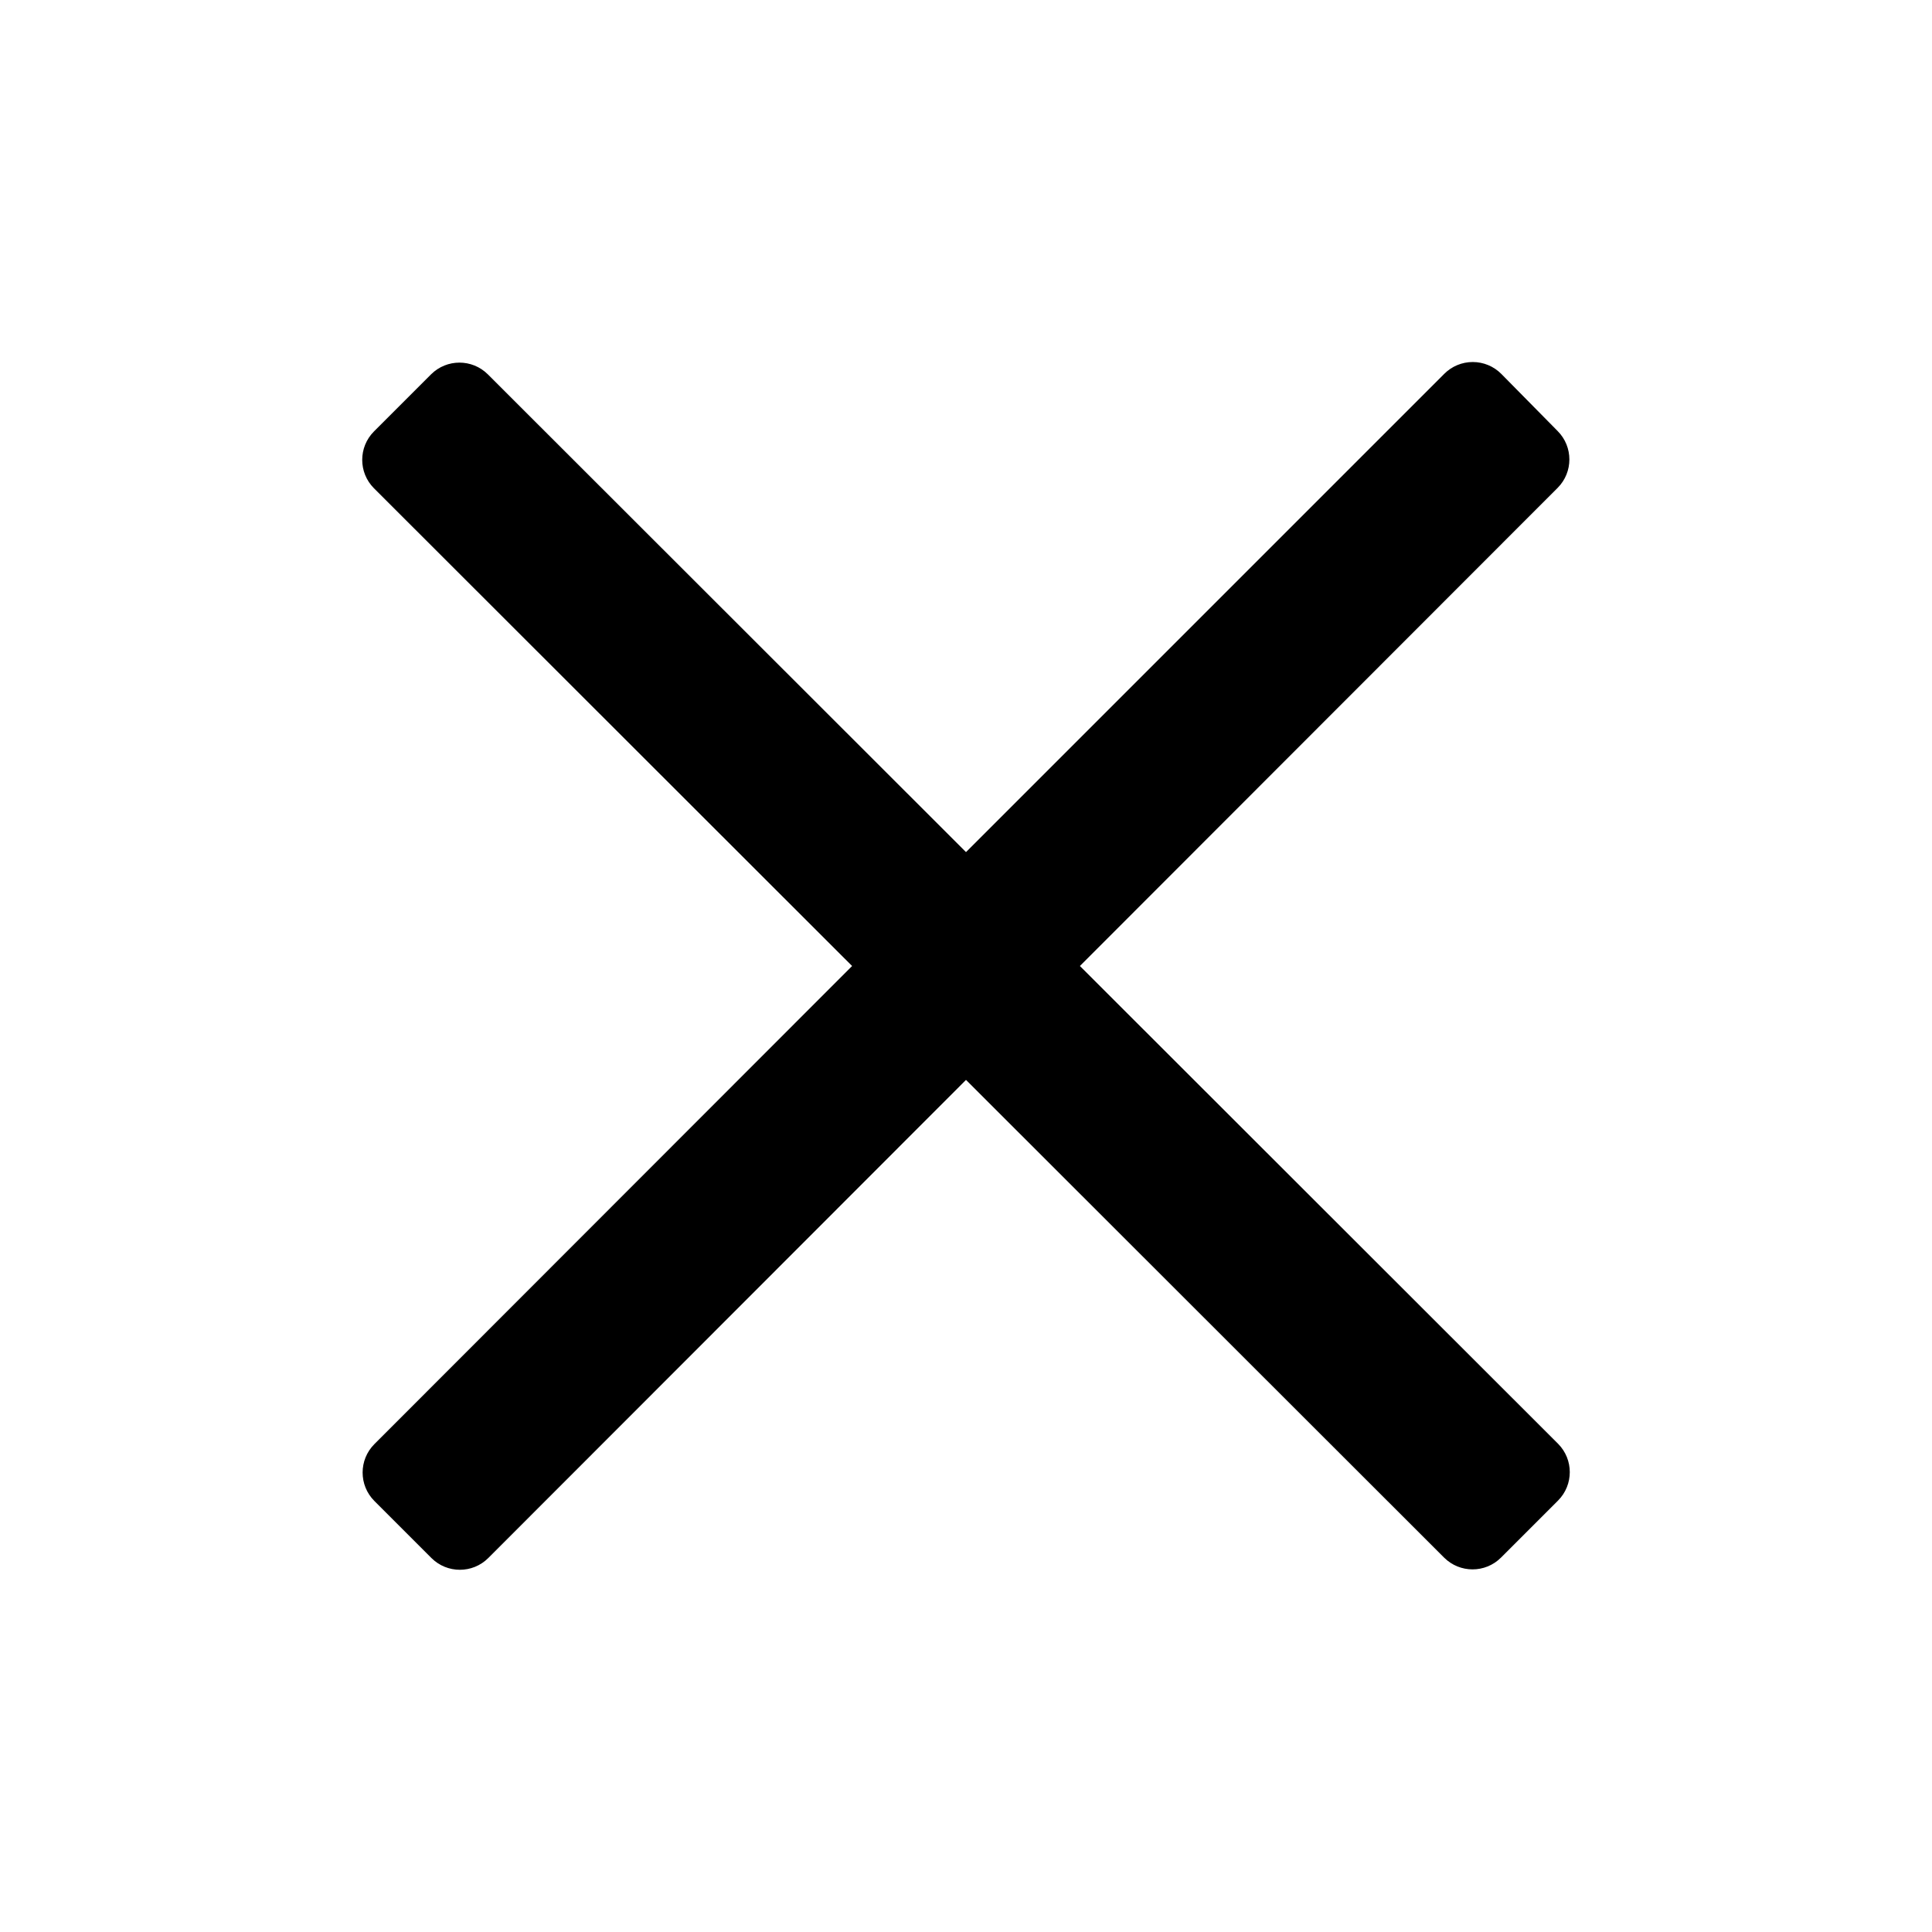
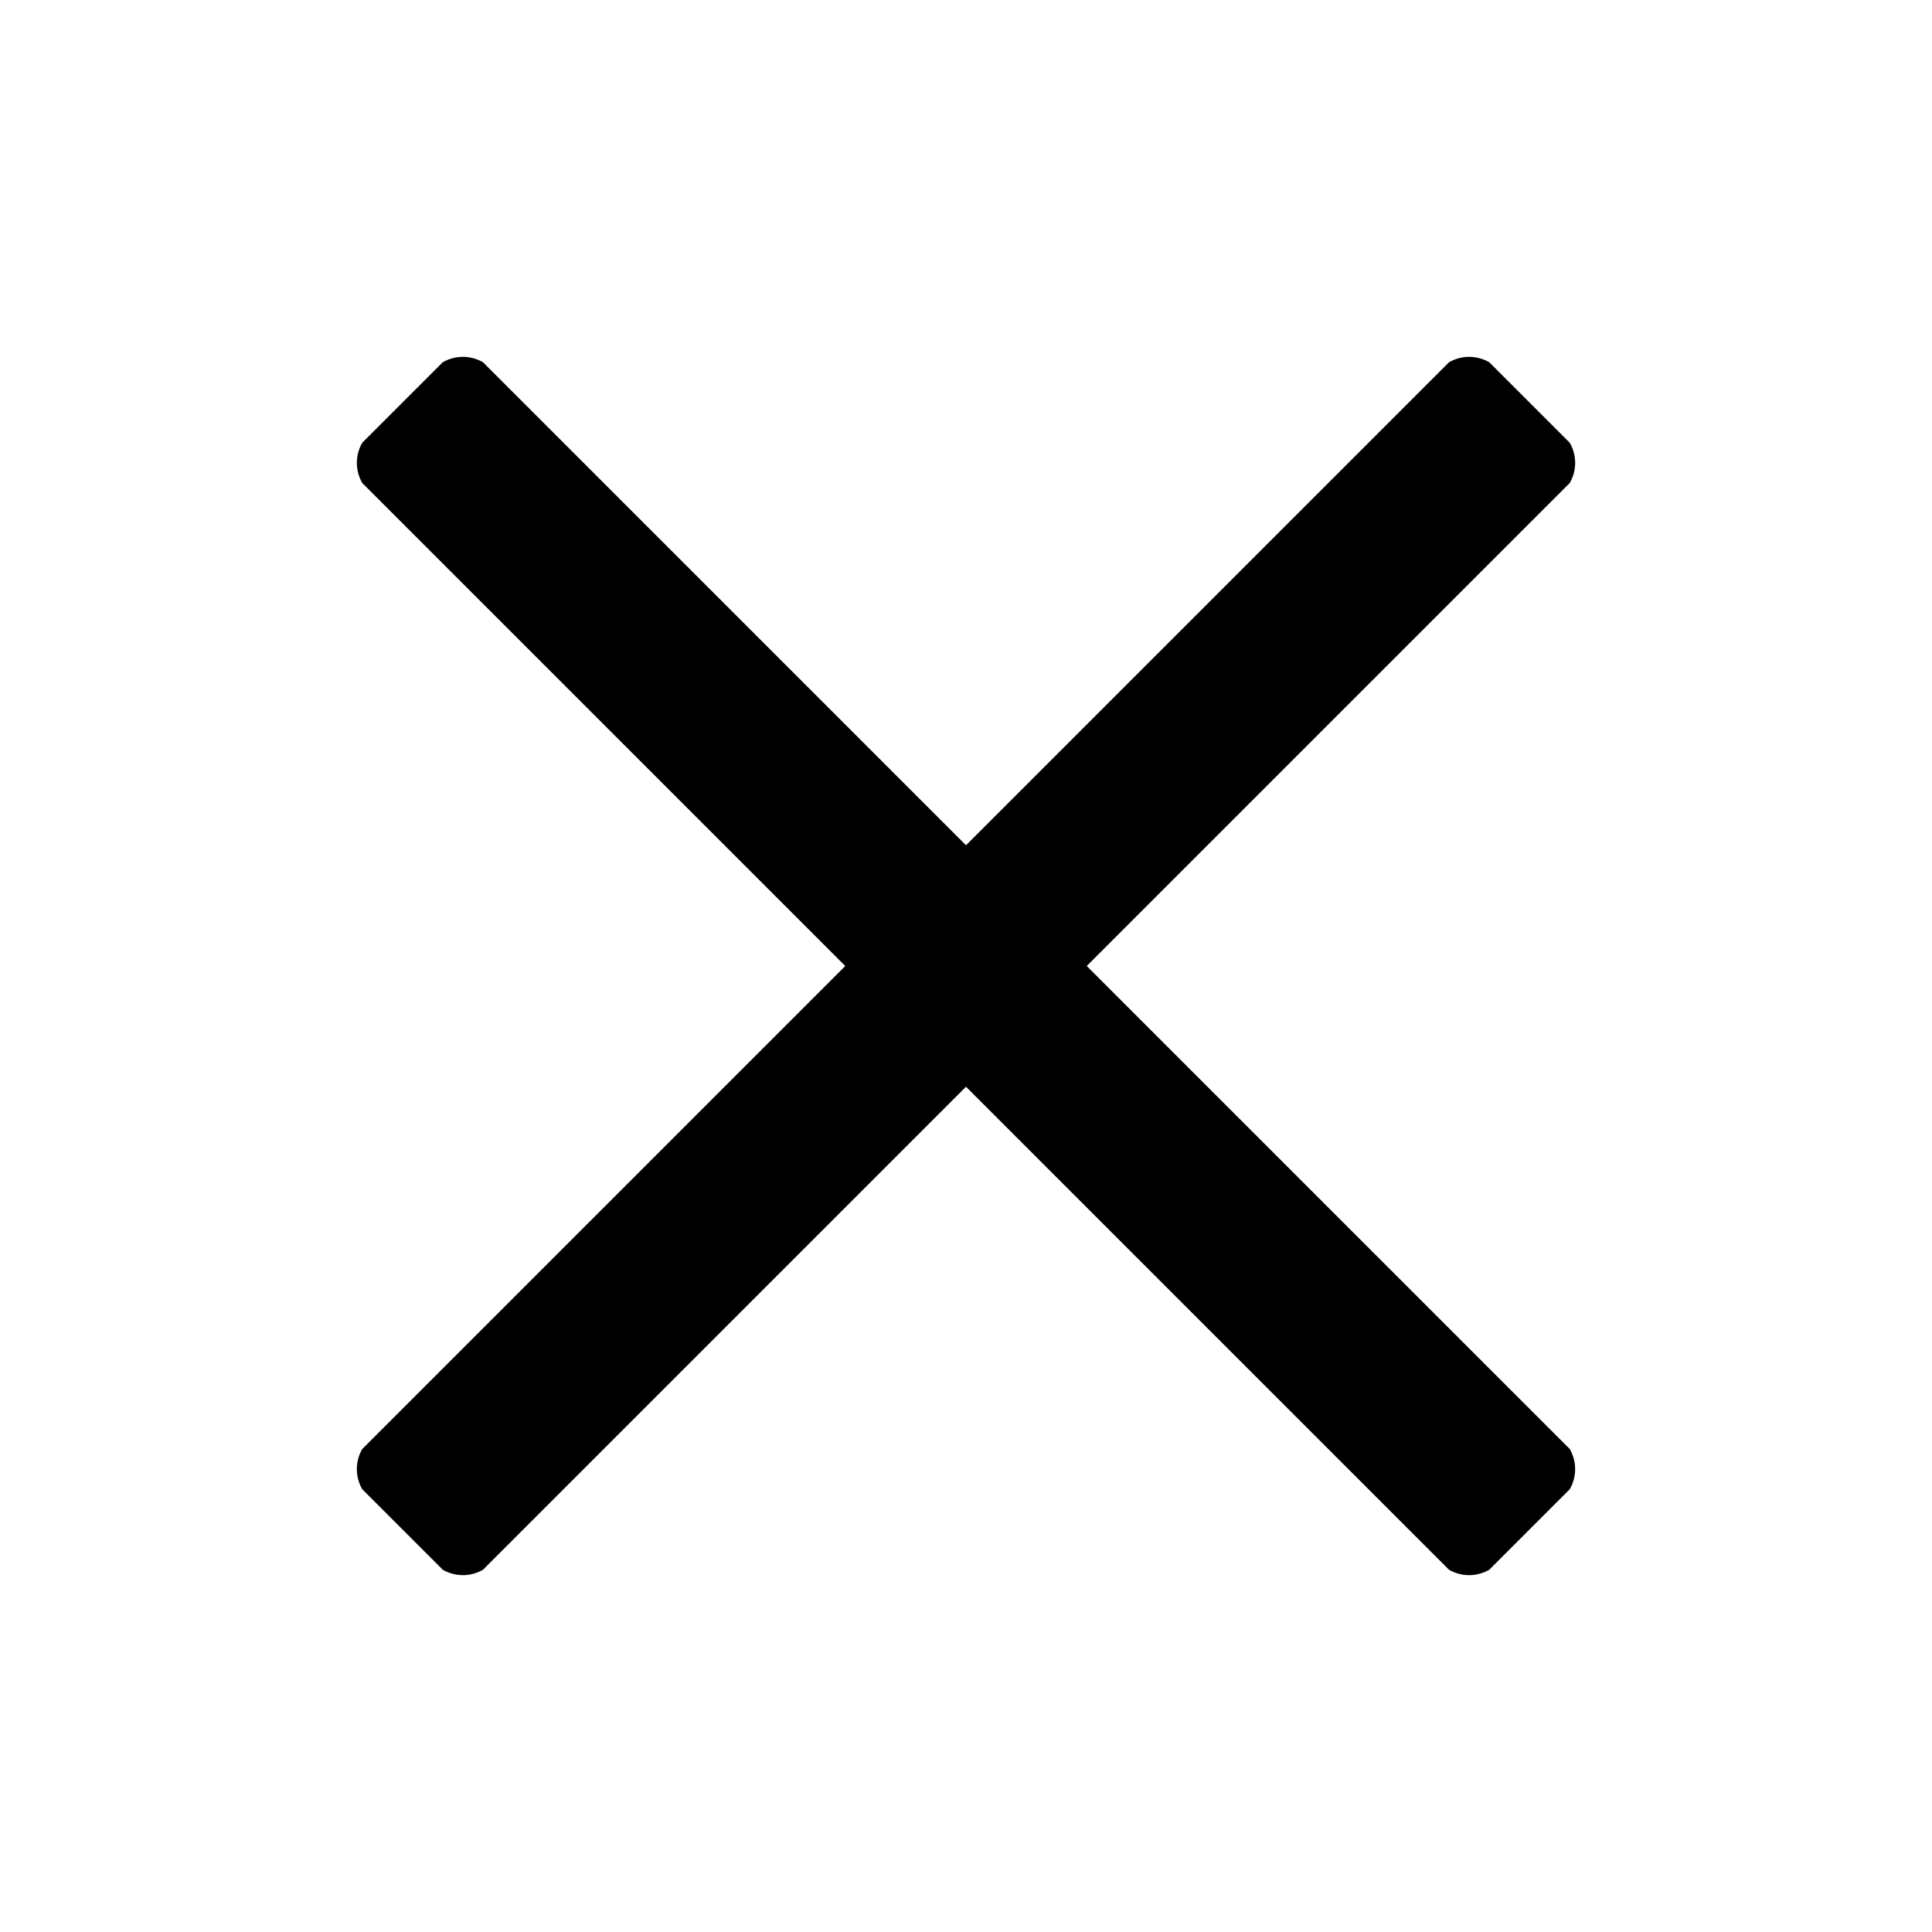
- <svg xmlns="http://www.w3.org/2000/svg" fill="currentColor" color="inherit" font-size="16" viewBox="0 0 48 48" width="1em" height="1em">
-   <path d="M38.7 12.12a1 1 0 0 0 0-1.41l-1.4-1.42a1 1 0 0 0-1.42 0L24 21.17 12.12 9.3a1 1 0 0 0-1.41 0l-1.42 1.42a1 1 0 0 0 0 1.41L21.17 24 9.3 35.88a1 1 0 0 0 0 1.41l1.42 1.42a1 1 0 0 0 1.41 0L24 26.83 35.88 38.7a1 1 0 0 0 1.41 0l1.42-1.42a1 1 0 0 0 0-1.41L26.83 24 38.7 12.12Z" />
+ <svg xmlns="http://www.w3.org/2000/svg" viewBox="0 0 48 48">
+   <path d="M39 12a1 1 0 0 0 0-1l-2-2a1 1 0 0 0-1 0L24 21 12 9a1 1 0 0 0-1 0l-2 2a1 1 0 0 0 0 1l12 12L9 36a1 1 0 0 0 0 1l2 2a1 1 0 0 0 1 0l12-12 12 12a1 1 0 0 0 1 0l2-2a1 1 0 0 0 0-1L27 24l12-12Z" />
</svg>
